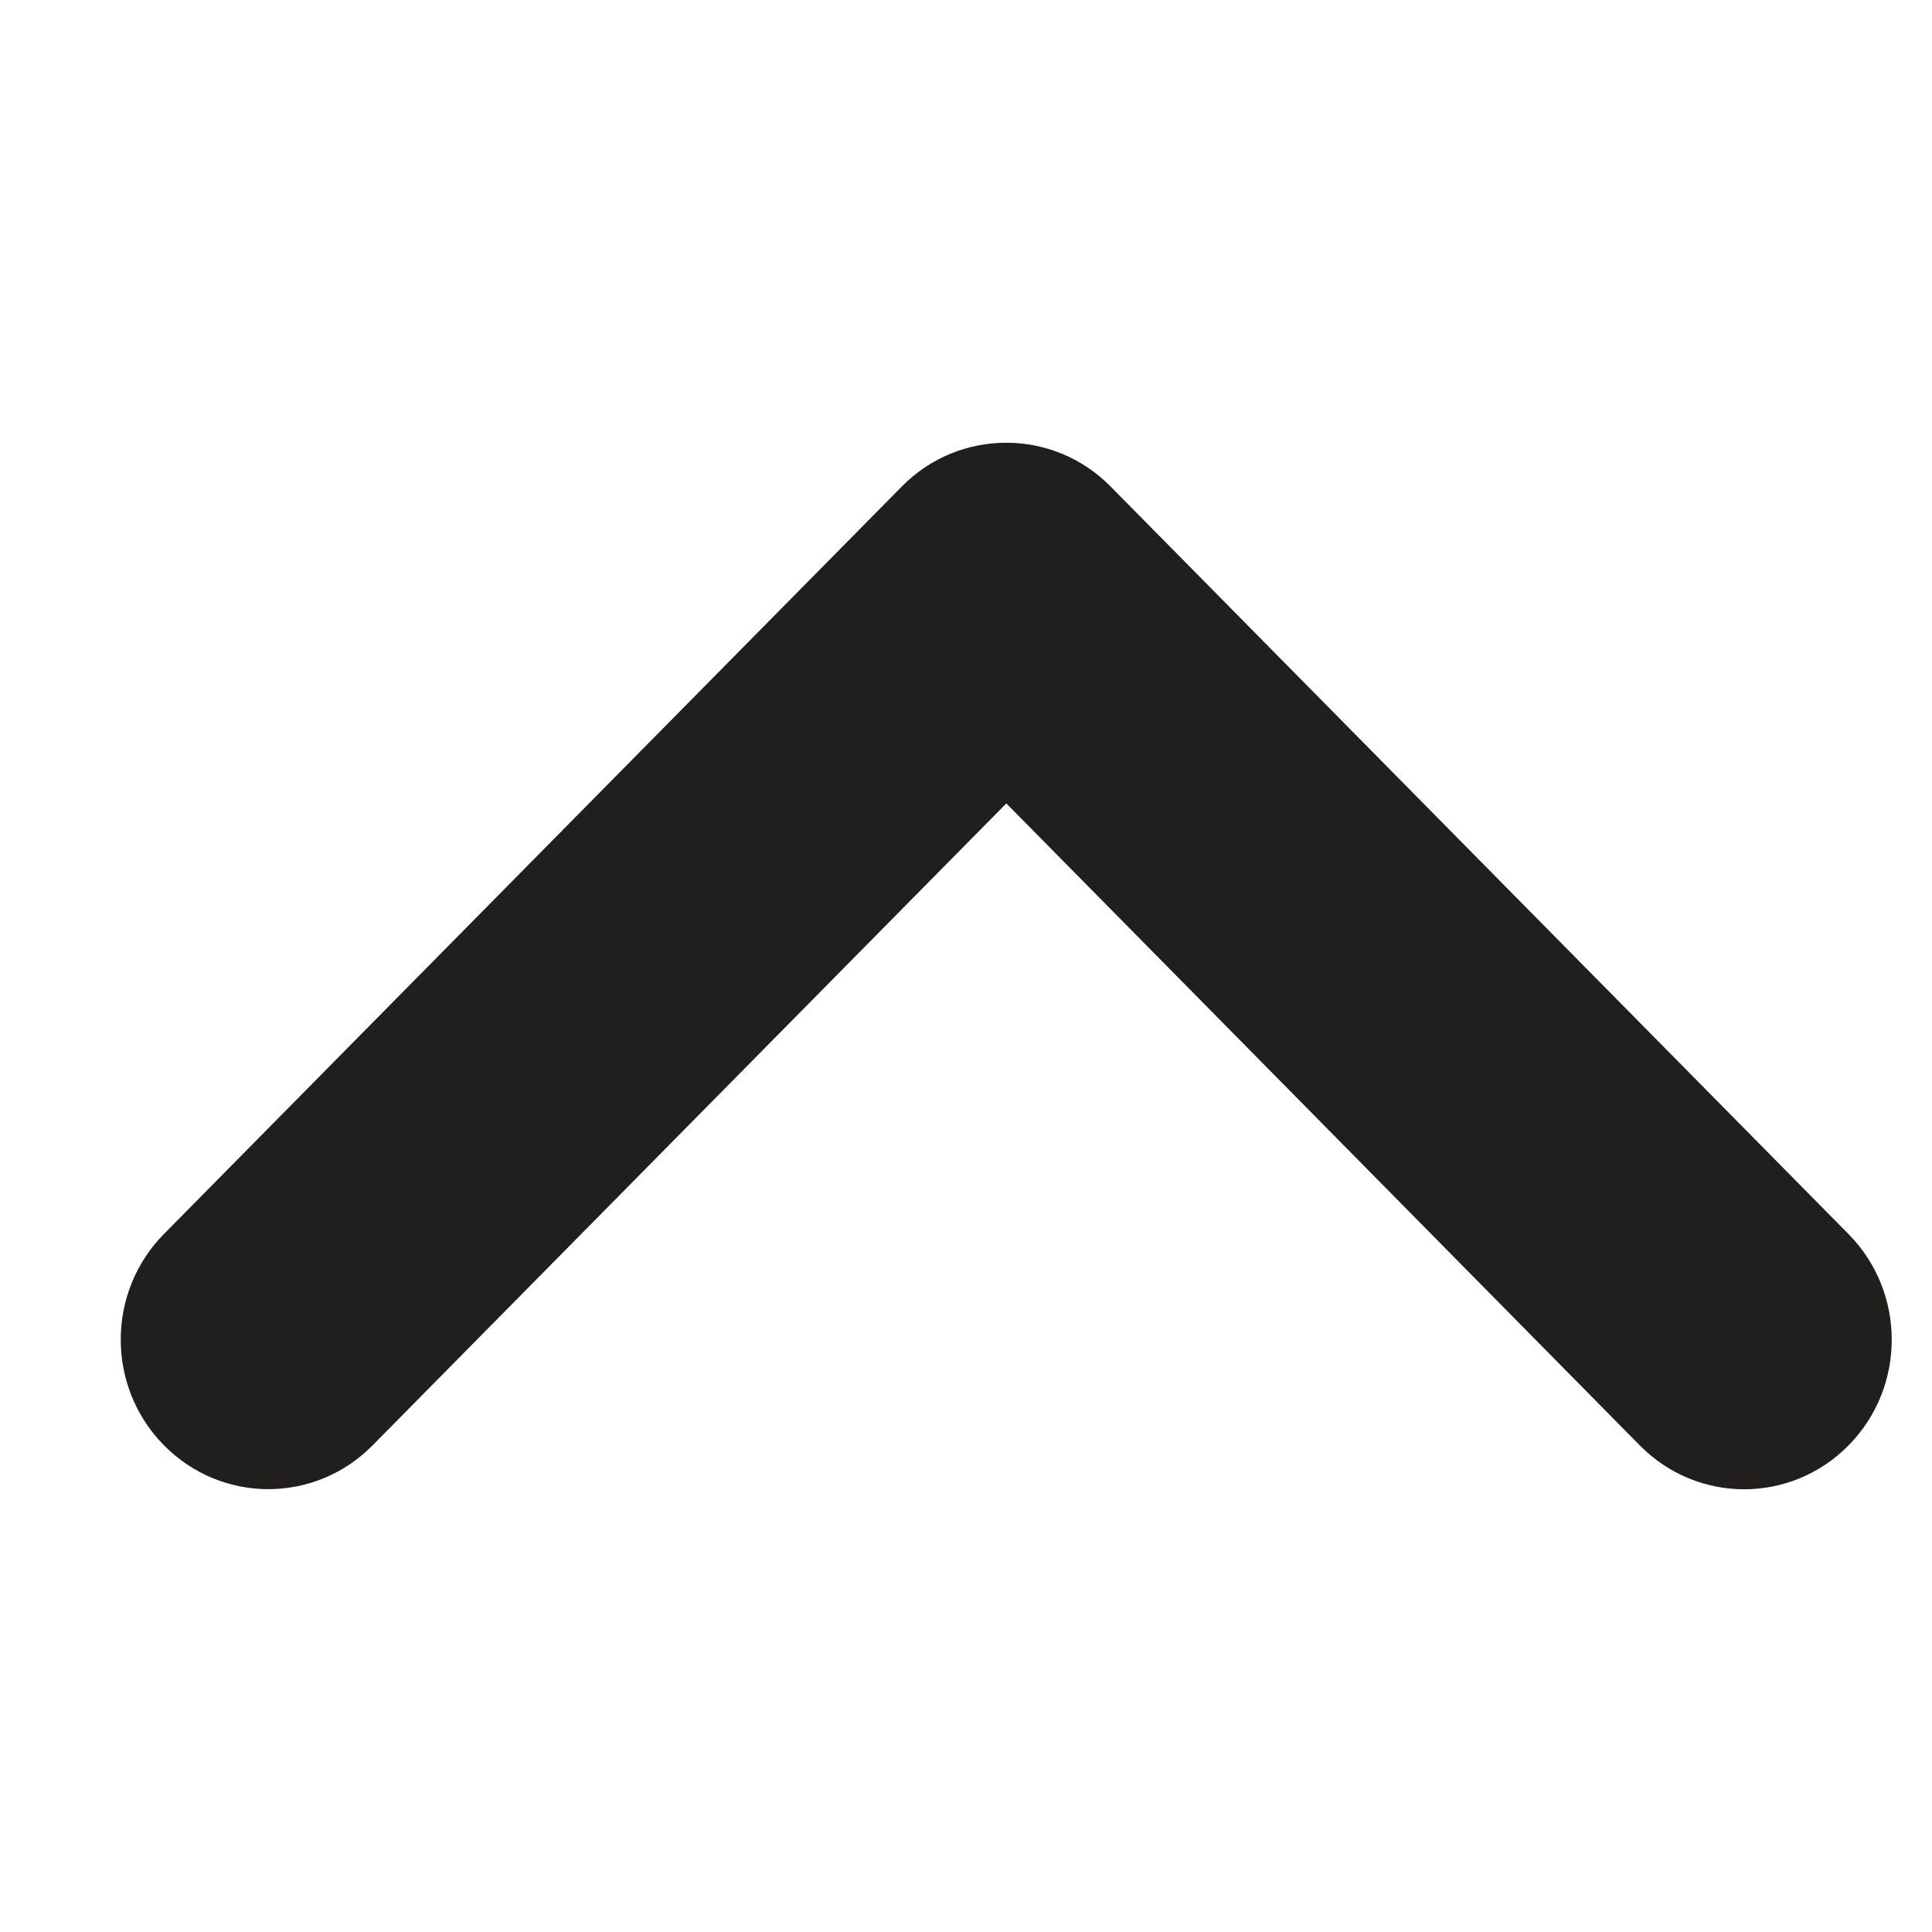
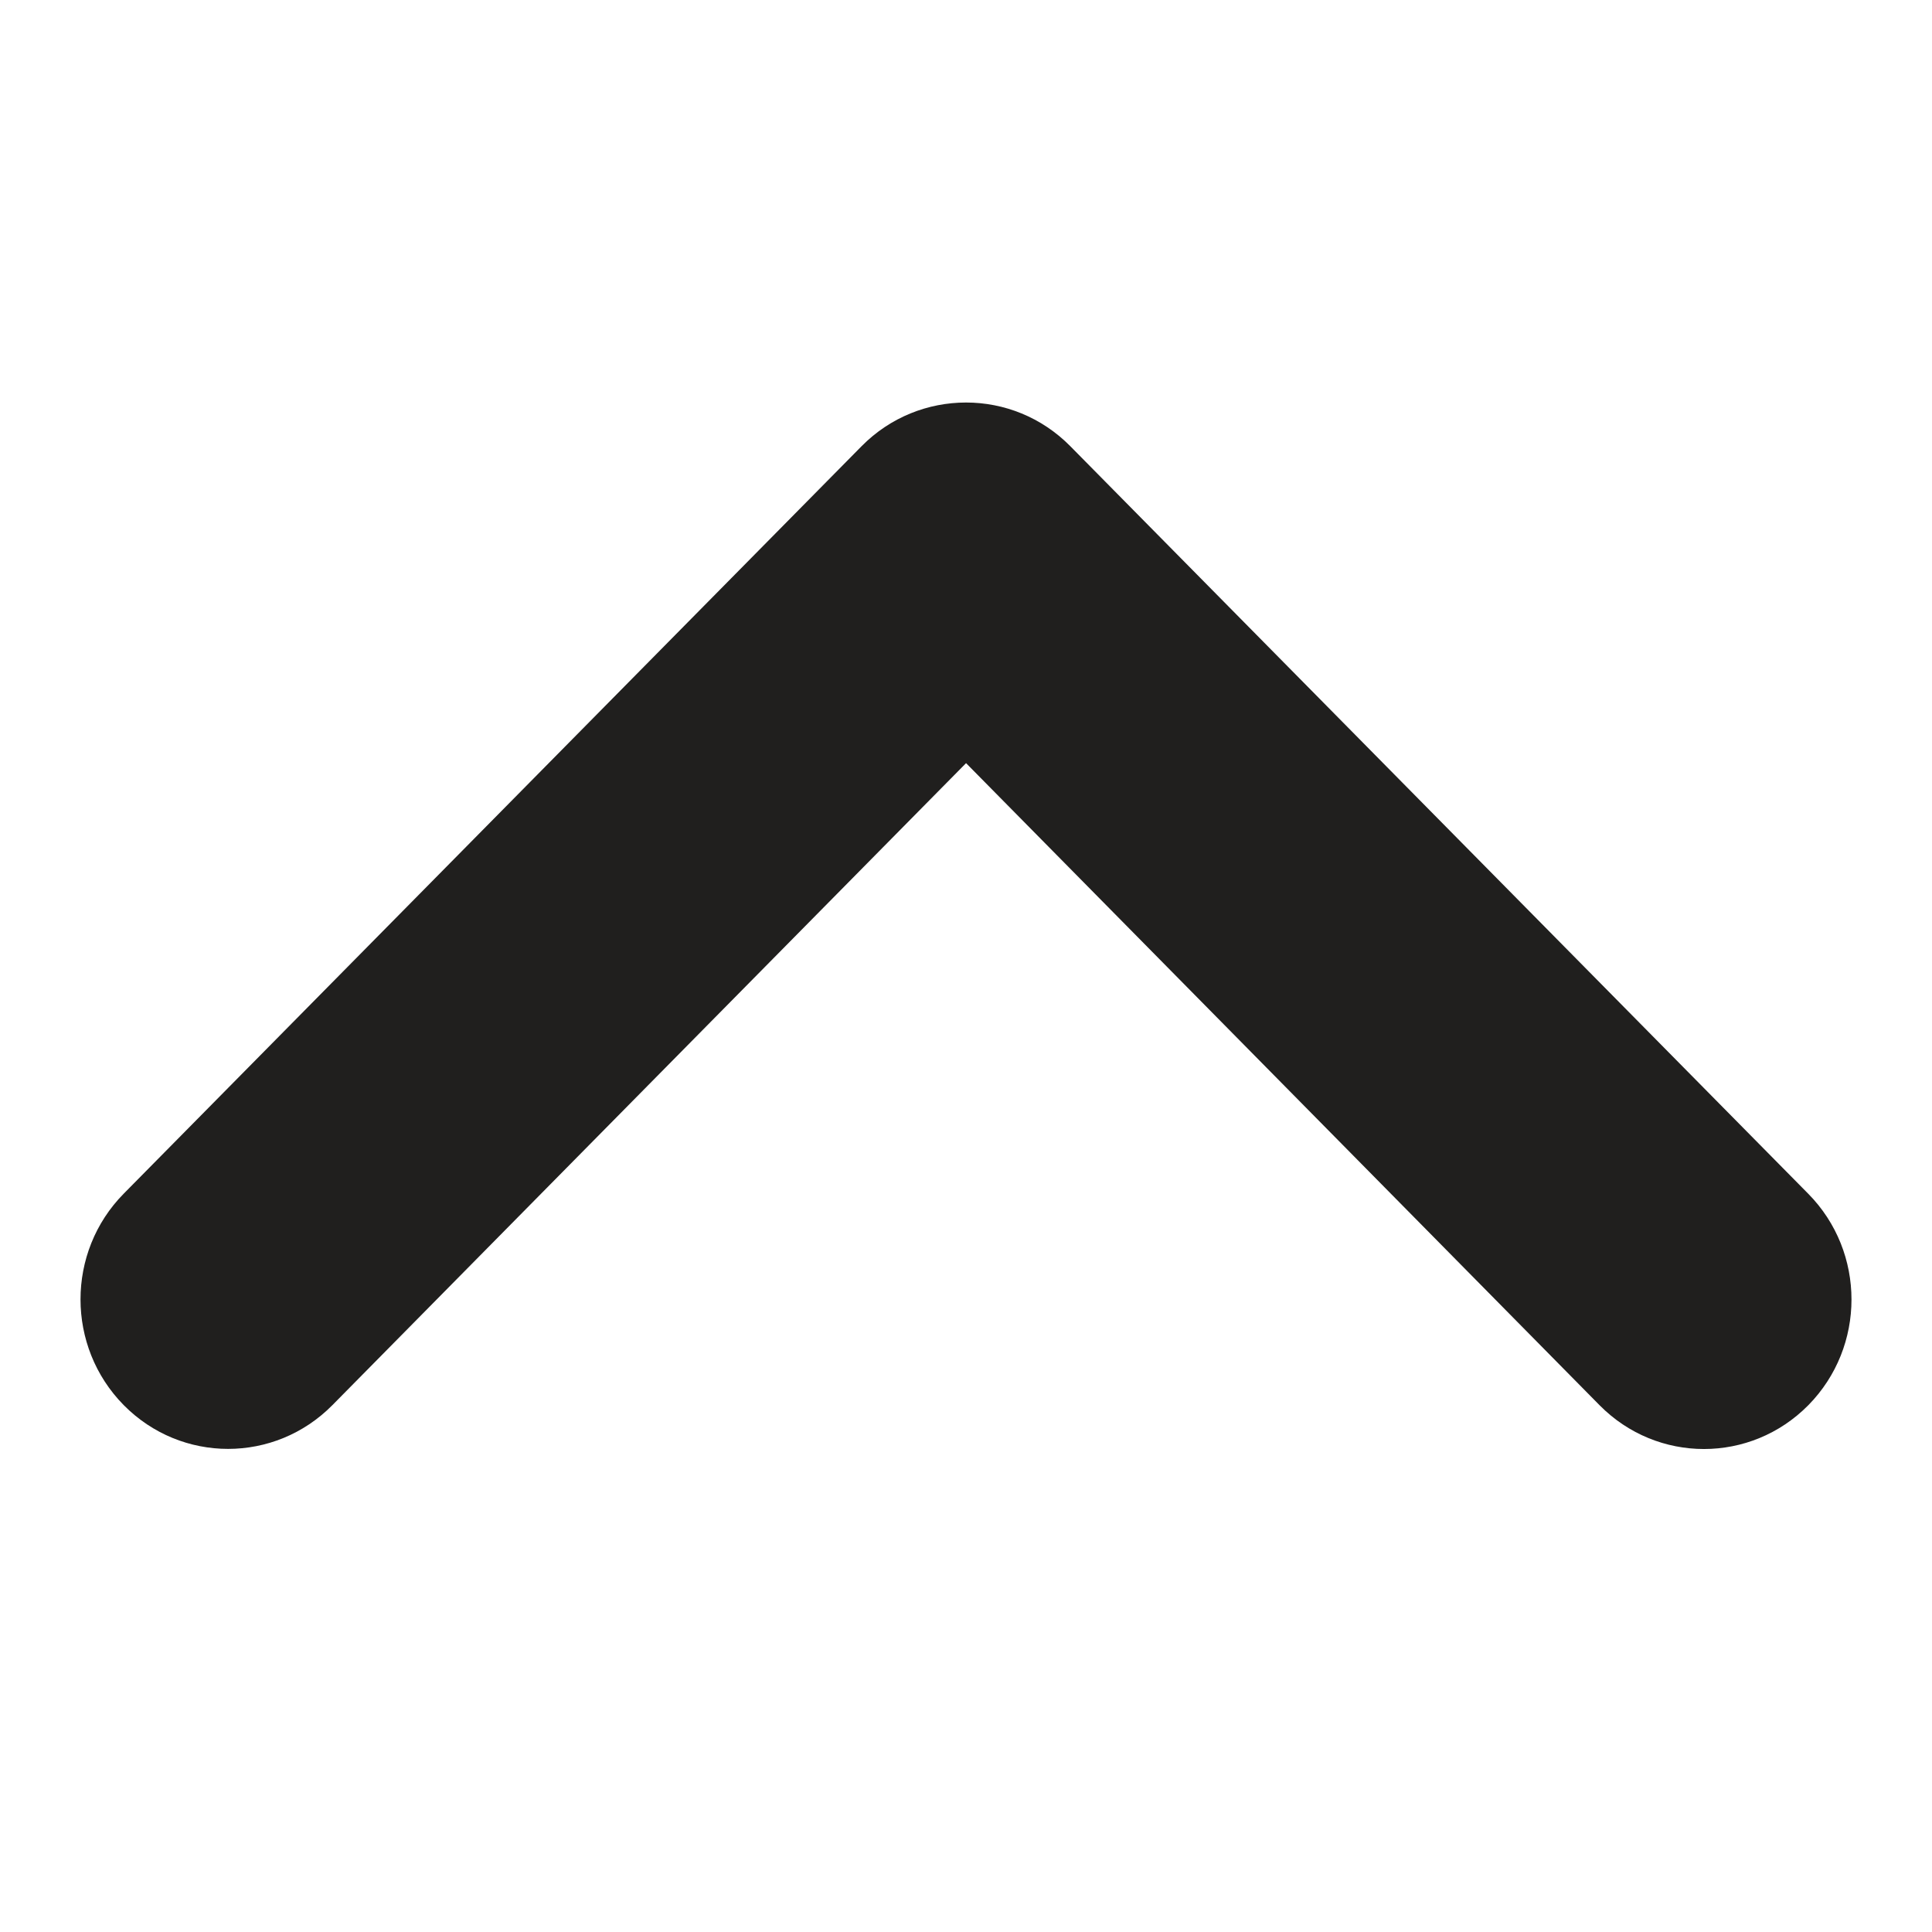
<svg xmlns="http://www.w3.org/2000/svg" width="32" height="32" viewBox="0 0 32 32" fill="none">
-   <path d="M16.668 7.333C17.293 7.333 17.919 7.575 18.396 8.059L30.617 20.44C31.572 21.407 31.572 22.974 30.617 23.941C29.662 24.909 28.116 24.909 27.161 23.941L16.668 13.307L6.172 23.939C5.218 24.907 3.671 24.907 2.716 23.939C1.761 22.972 1.761 21.405 2.716 20.438L14.938 8.057C15.415 7.573 16.041 7.333 16.668 7.333Z" fill="#201F1E" />
+   <path d="M16.001 6.667C16.627 6.667 17.252 6.908 17.729 7.392L29.951 19.773C30.905 20.74 30.905 22.307 29.951 23.275C28.996 24.242 27.449 24.242 26.494 23.275L16.001 12.64L5.506 23.273C4.551 24.24 3.004 24.24 2.049 23.273C1.095 22.305 1.095 20.738 2.049 19.771L14.271 7.39C14.748 6.907 15.375 6.667 16.001 6.667Z" fill="#201F1E" />
</svg>
